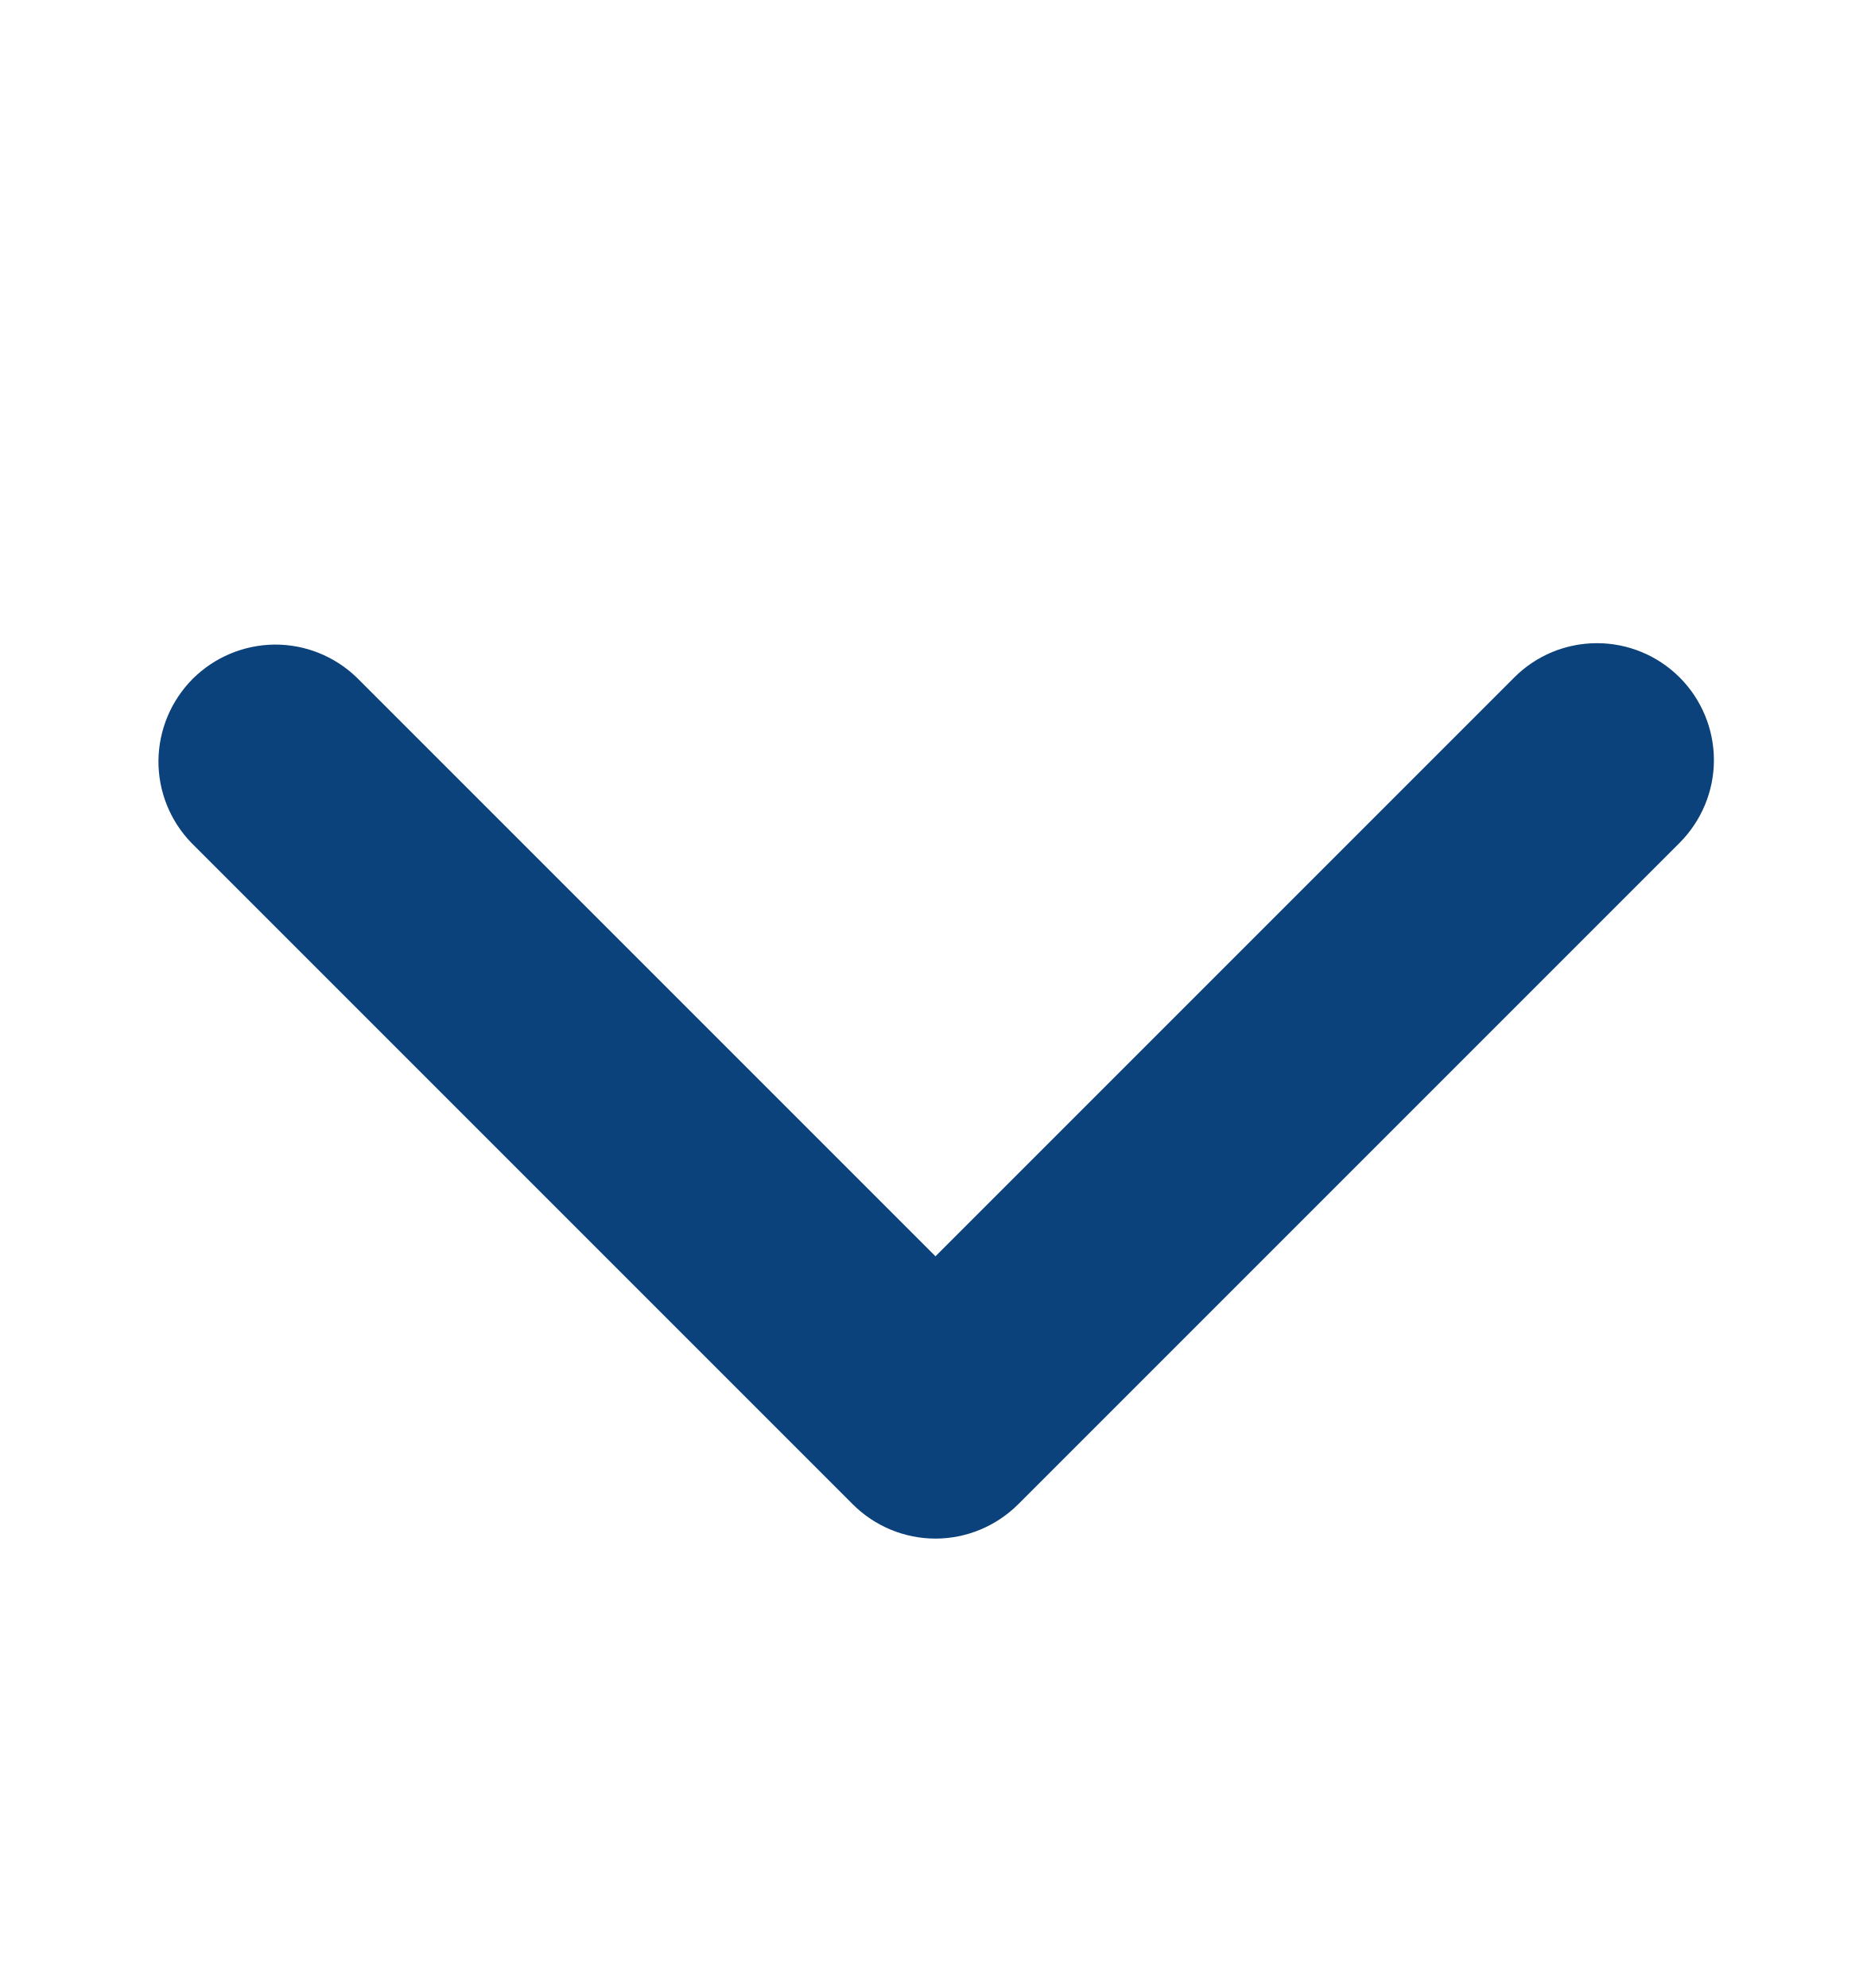
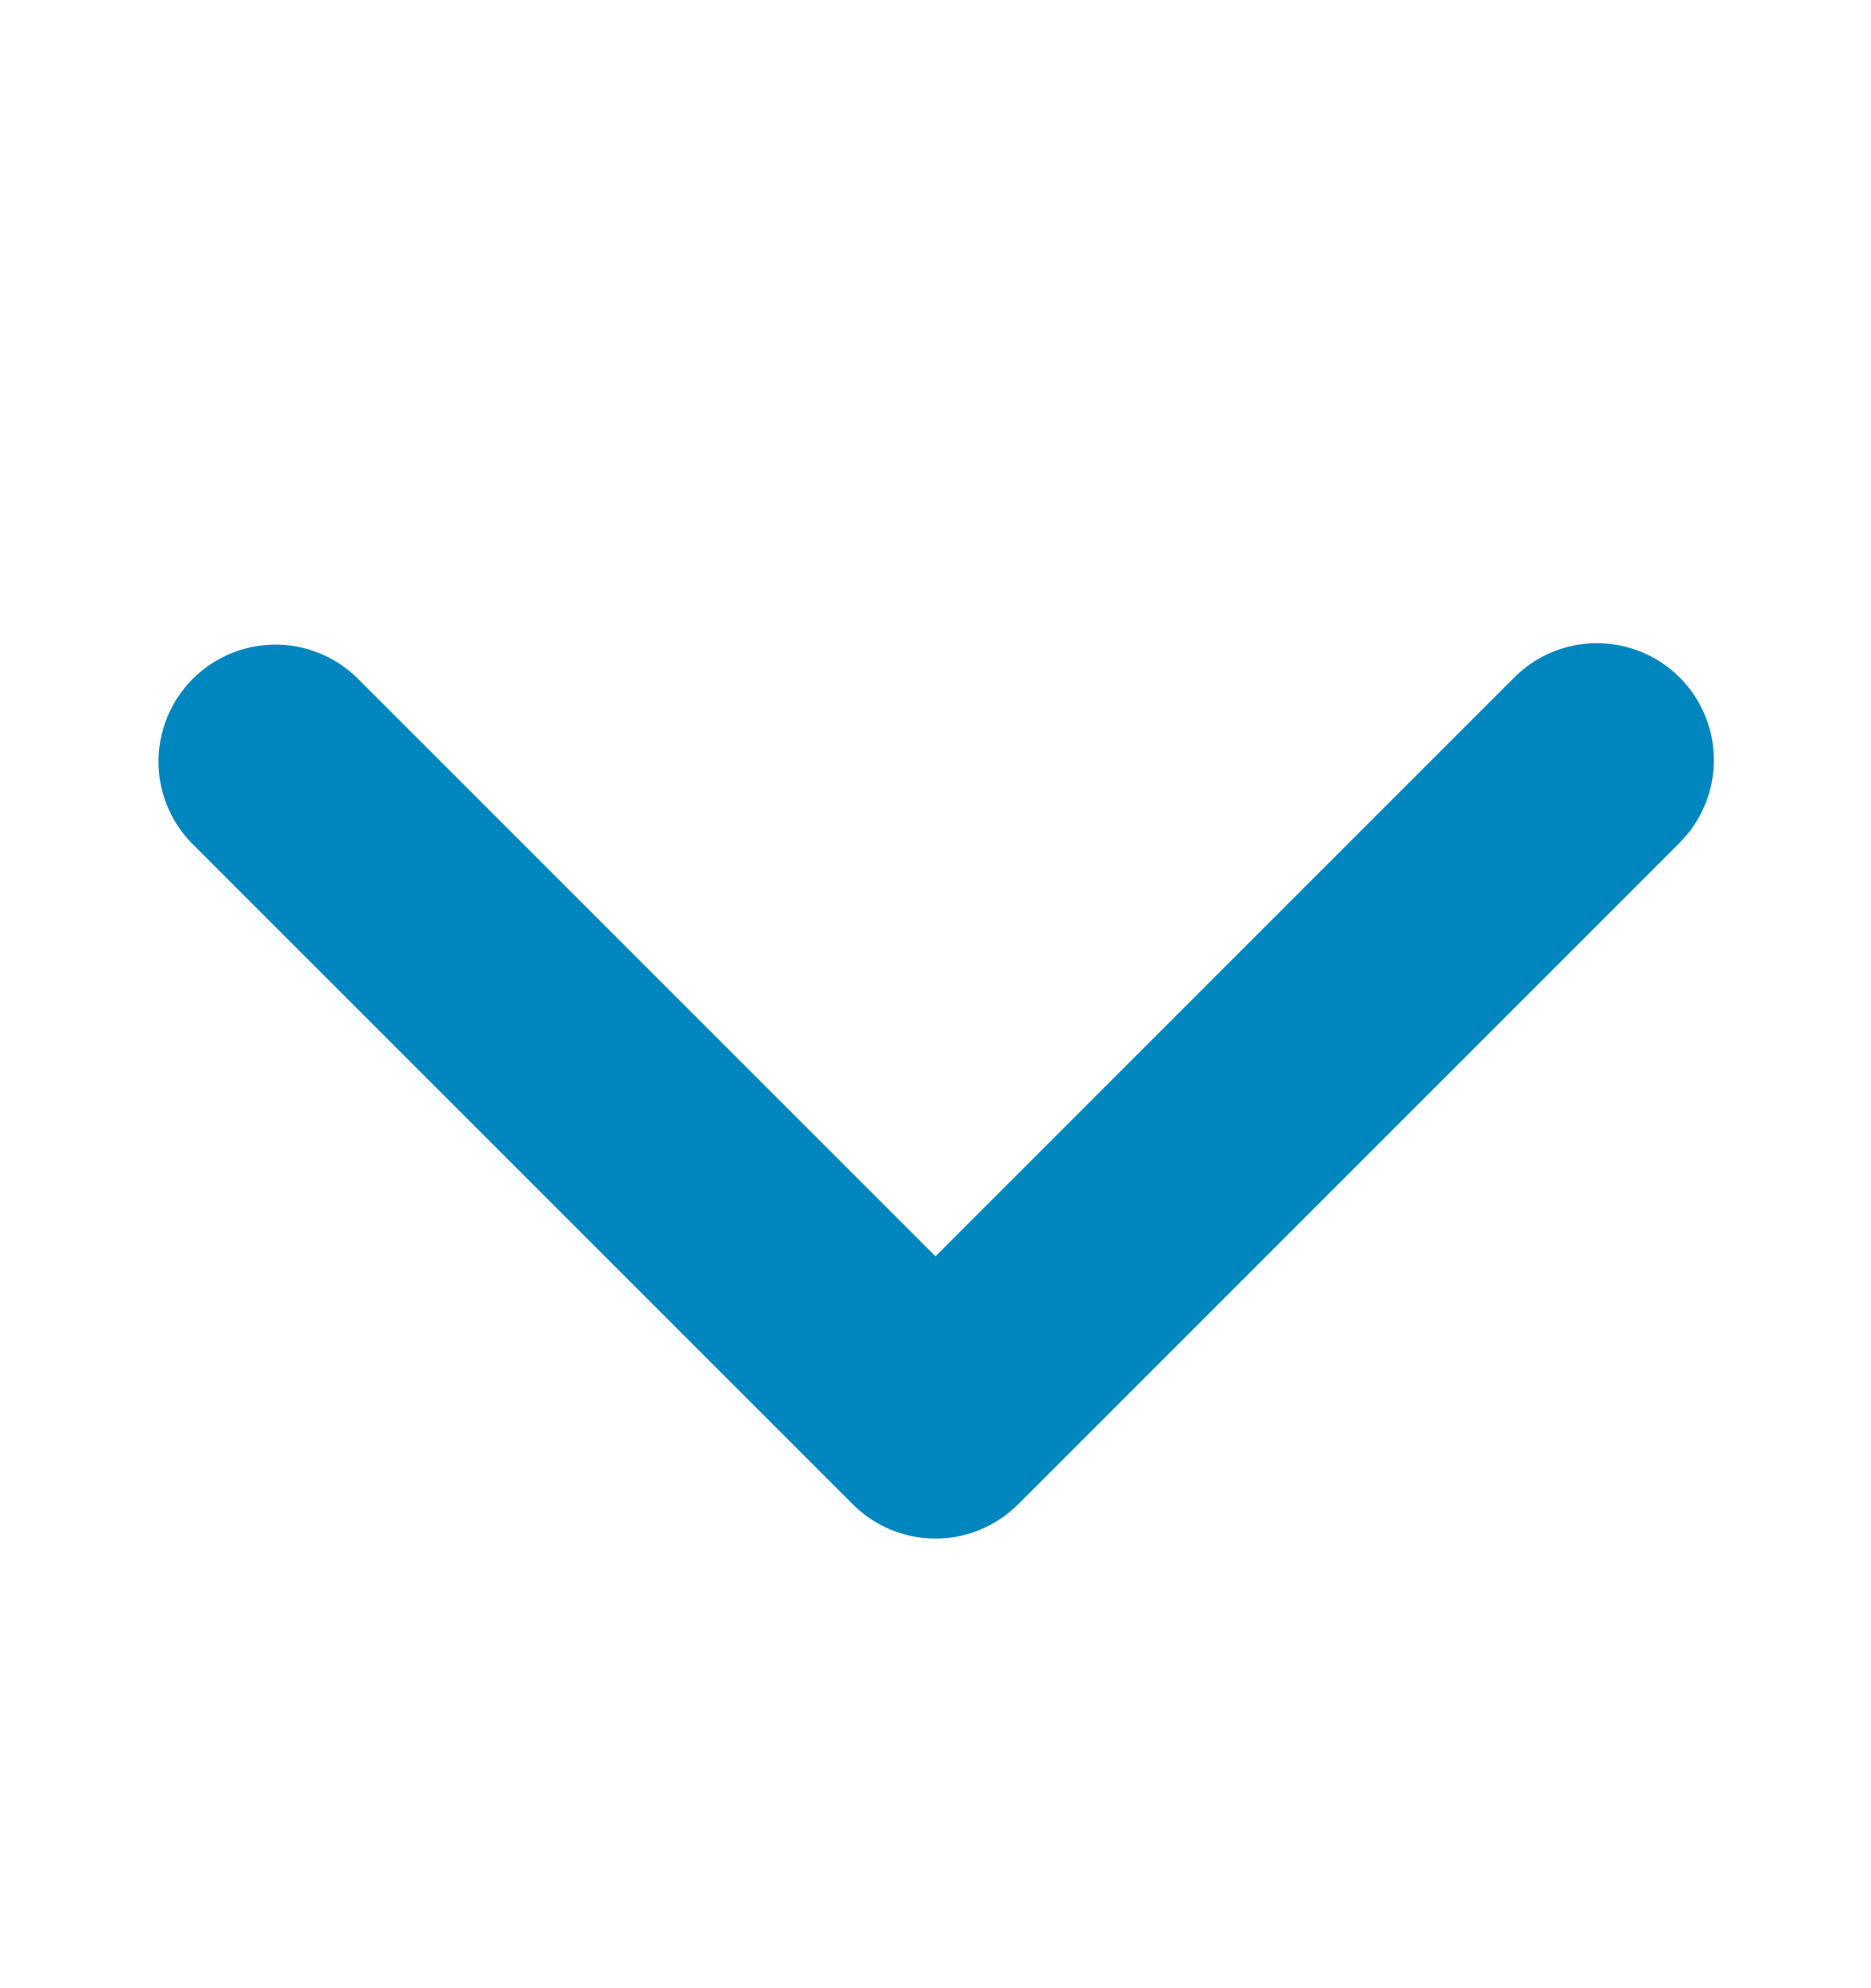
<svg xmlns="http://www.w3.org/2000/svg" width="16" height="17" viewBox="0 0 16 17" fill="none">
-   <path d="M14.364 5.793C14.176 5.605 13.922 5.5 13.657 5.5C13.392 5.5 13.137 5.605 12.95 5.793L8 10.743L3.05 5.793C2.861 5.611 2.609 5.51 2.347 5.512C2.084 5.515 1.834 5.62 1.648 5.805C1.463 5.991 1.358 6.241 1.355 6.504C1.353 6.766 1.454 7.018 1.636 7.207L7.293 12.864C7.48 13.051 7.735 13.157 8 13.157C8.265 13.157 8.519 13.051 8.707 12.864L14.364 7.207C14.551 7.019 14.657 6.765 14.657 6.5C14.657 6.235 14.551 5.98 14.364 5.793Z" fill="#0B427B" />
+   <path d="M14.364 5.793C14.176 5.605 13.922 5.5 13.657 5.5C13.392 5.5 13.137 5.605 12.95 5.793L8 10.743L3.05 5.793C2.861 5.611 2.609 5.51 2.347 5.512C2.084 5.515 1.834 5.62 1.648 5.805C1.463 5.991 1.358 6.241 1.355 6.504C1.353 6.766 1.454 7.018 1.636 7.207L7.293 12.864C7.48 13.051 7.735 13.157 8 13.157C8.265 13.157 8.519 13.051 8.707 12.864L14.364 7.207C14.551 7.019 14.657 6.765 14.657 6.5C14.657 6.235 14.551 5.98 14.364 5.793Z" fill="#0086bf" />
</svg>
